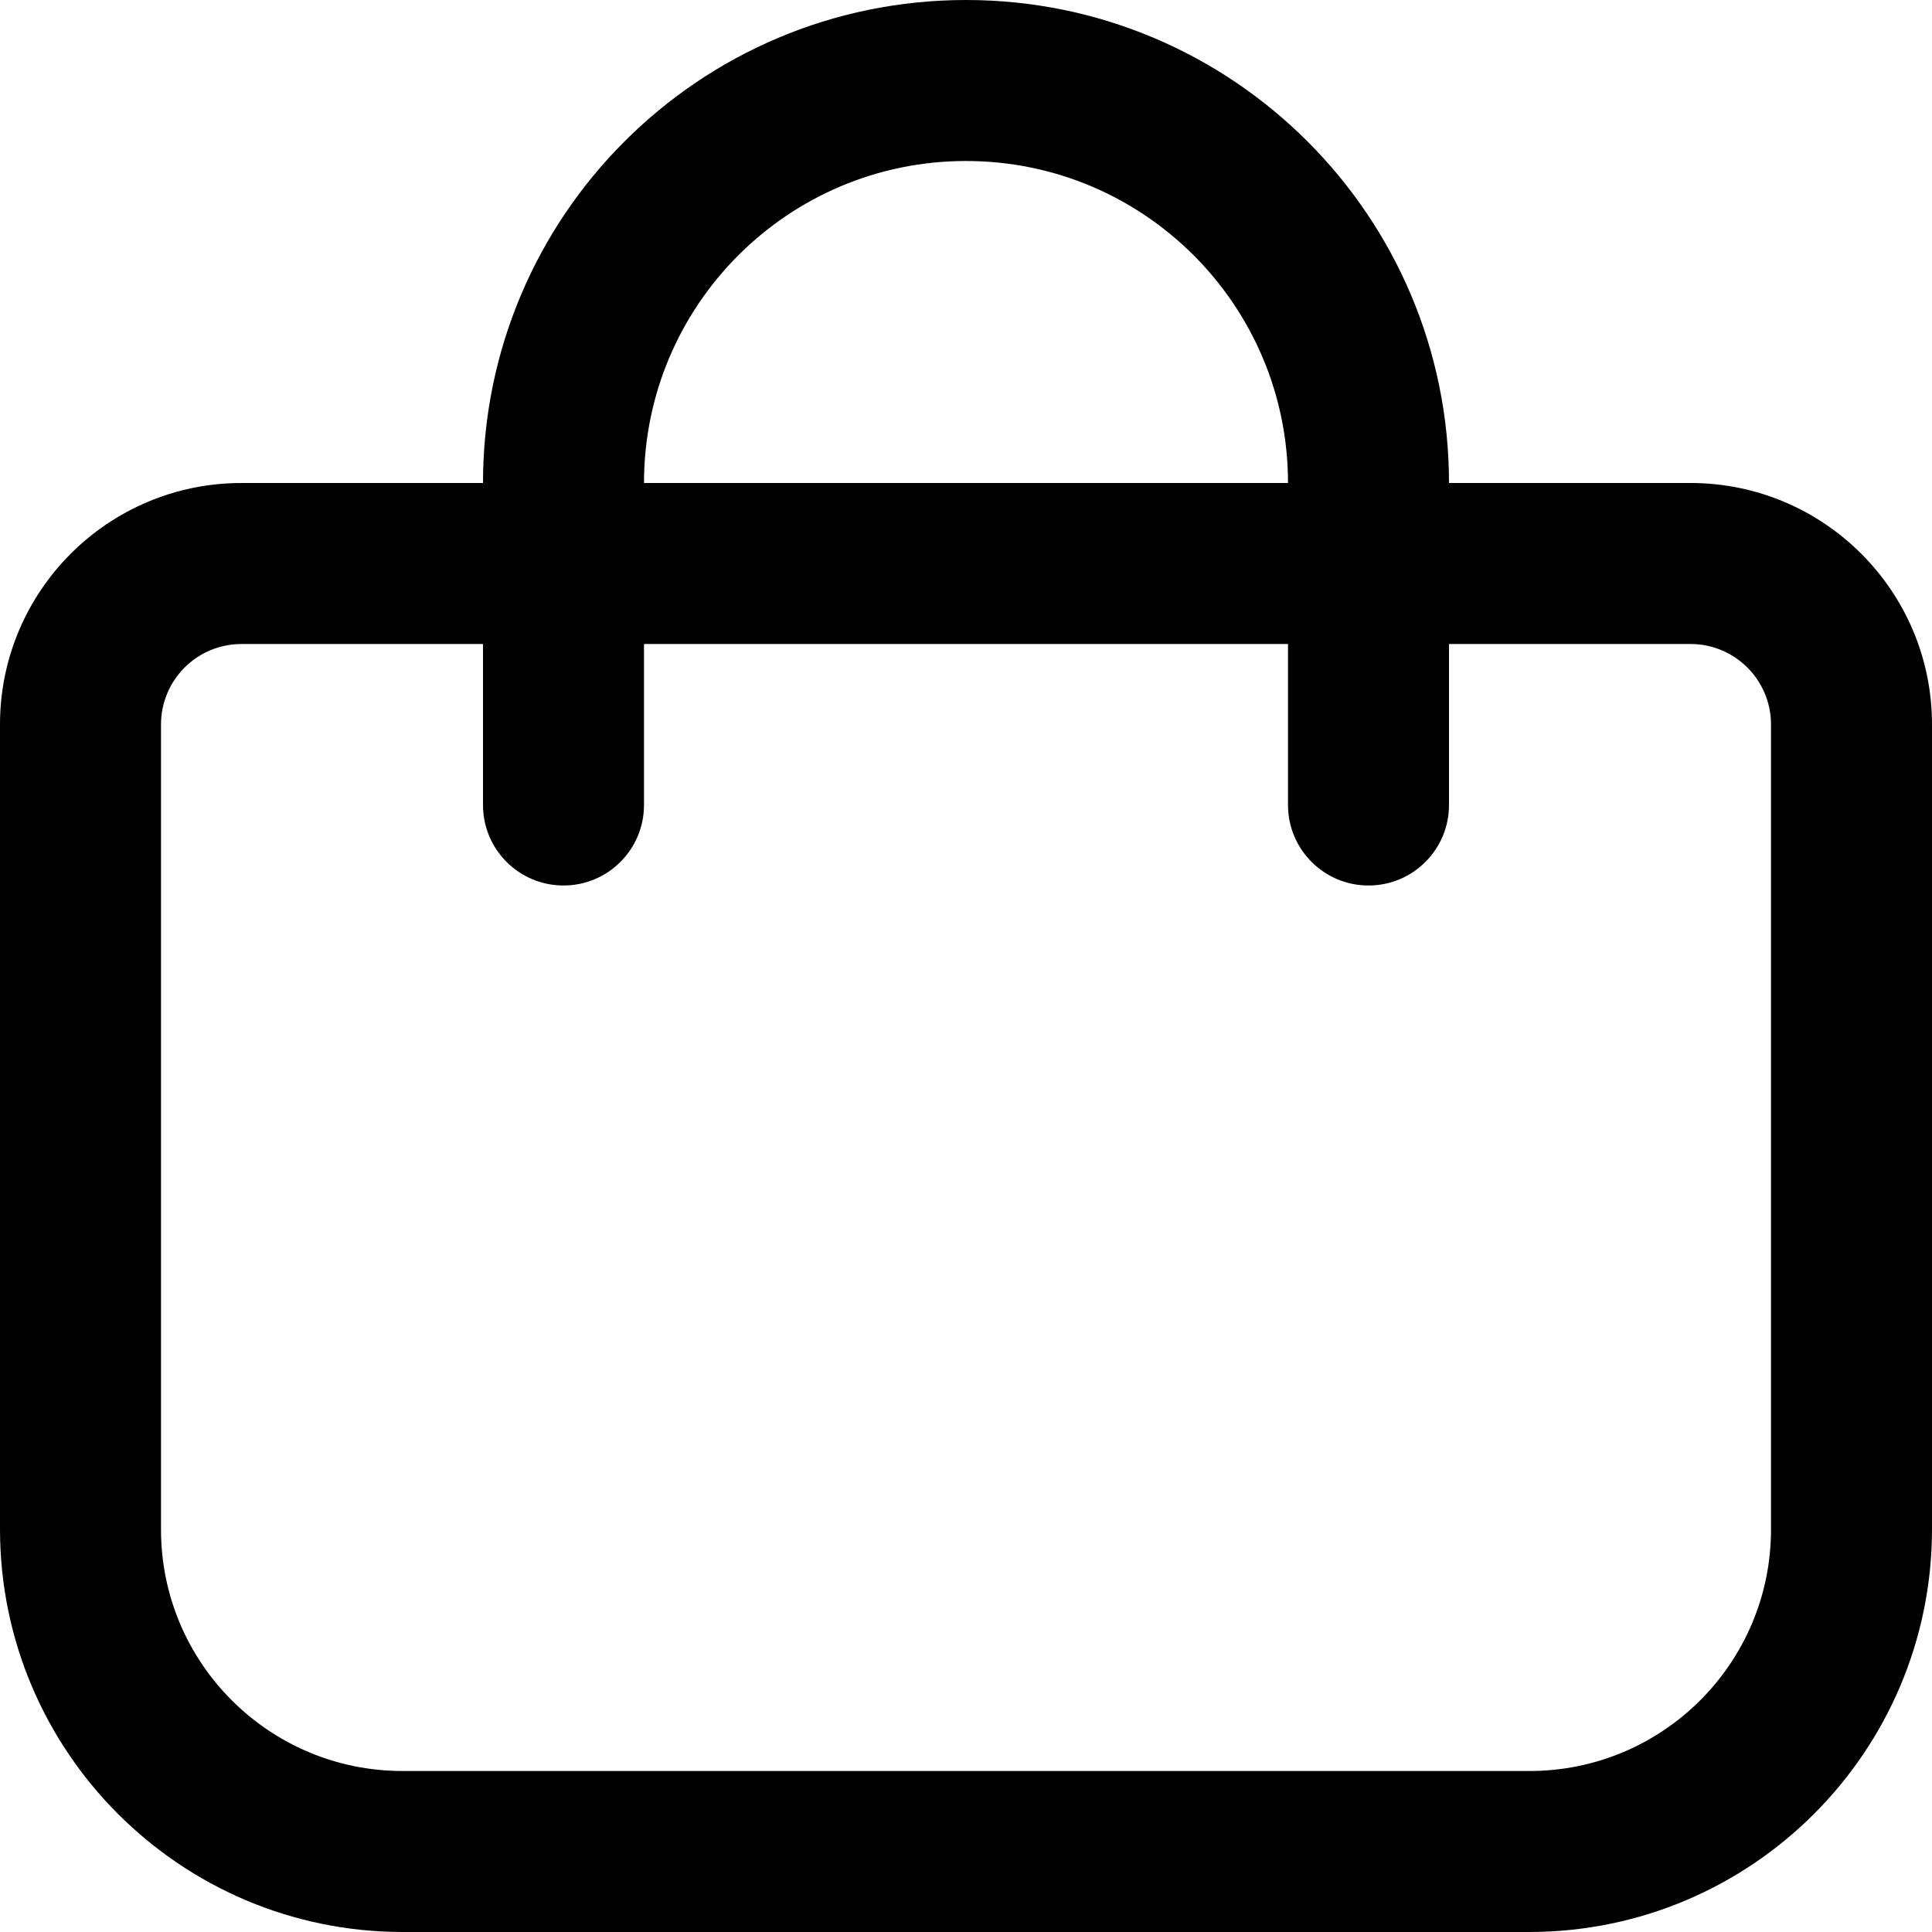
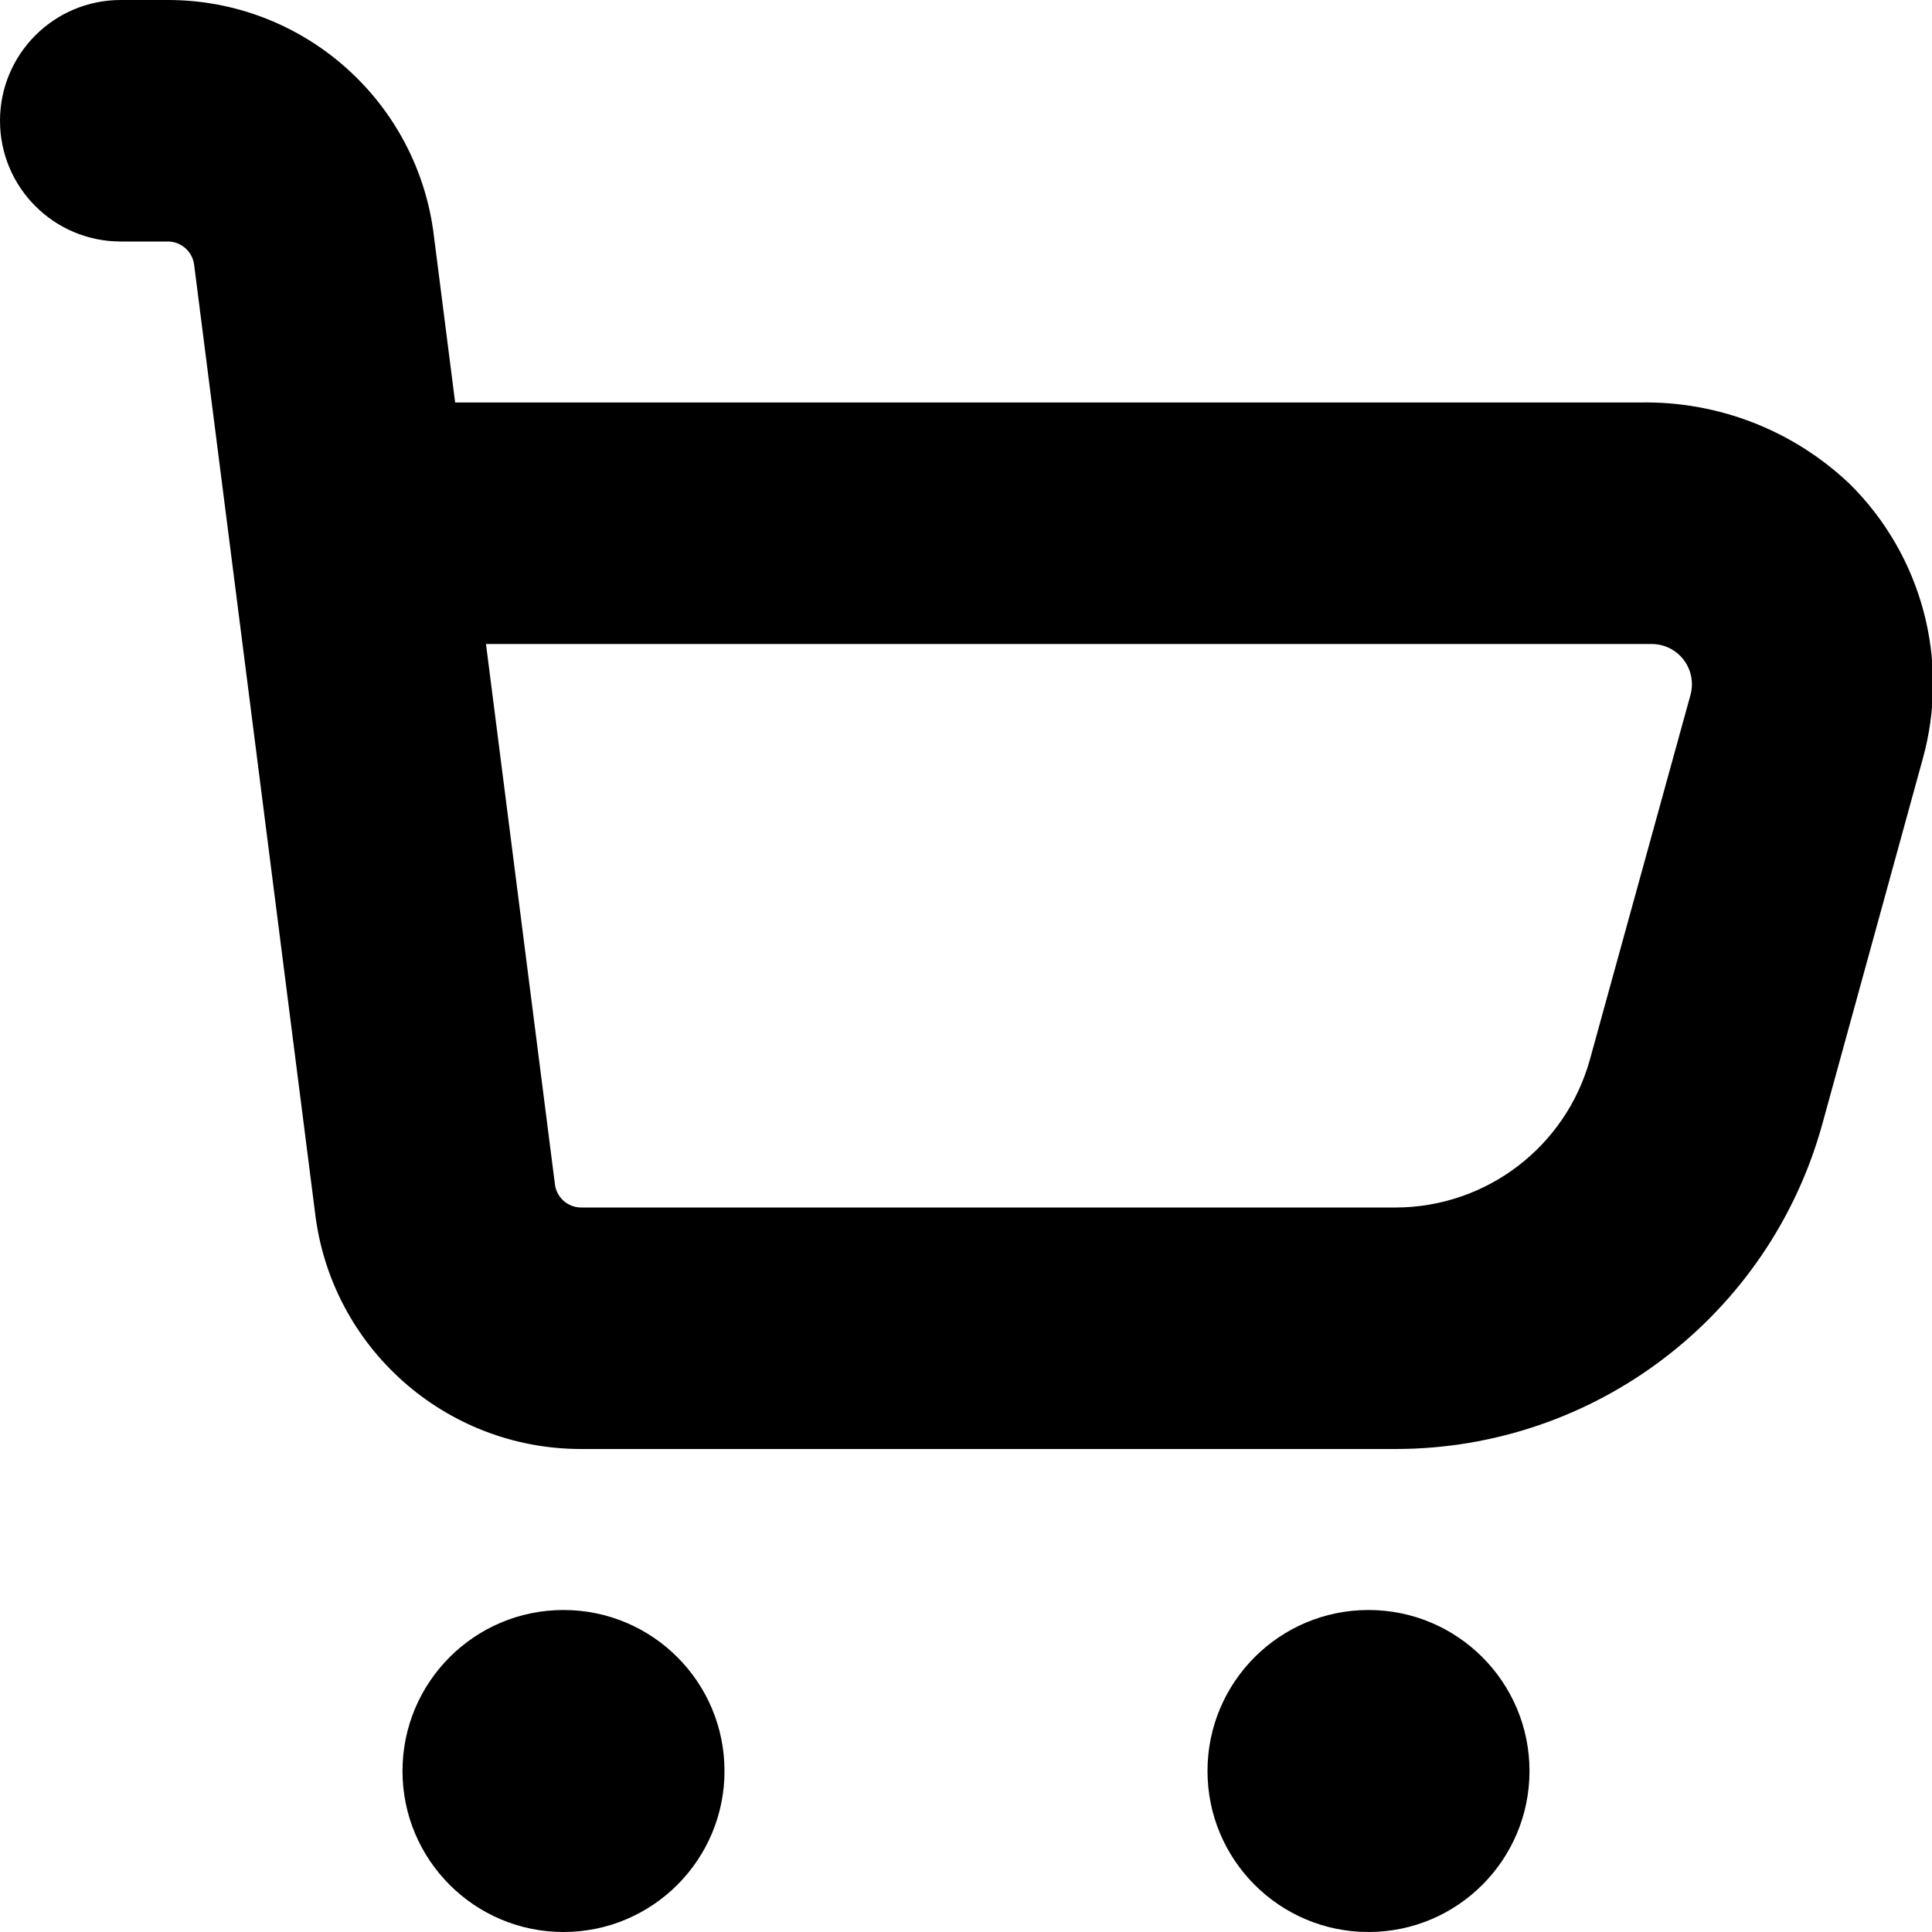
- <svg xmlns="http://www.w3.org/2000/svg" id="Outline" viewBox="0 0 24 24" width="512" height="512">
-   <path d="M21,6H18A6,6,0,0,0,6,6H3A3,3,0,0,0,0,9V19a5.006,5.006,0,0,0,5,5H19a5.006,5.006,0,0,0,5-5V9A3,3,0,0,0,21,6ZM12,2a4,4,0,0,1,4,4H8A4,4,0,0,1,12,2ZM22,19a3,3,0,0,1-3,3H5a3,3,0,0,1-3-3V9A1,1,0,0,1,3,8H6v2a1,1,0,0,0,2,0V8h8v2a1,1,0,0,0,2,0V8h3a1,1,0,0,1,1,1Z" />
+ <svg xmlns="http://www.w3.org/2000/svg" id="Bold" viewBox="0 0 24 24" width="512" height="512">
+   <circle cx="7" cy="22" r="2" />
+   <circle cx="17" cy="22" r="2" />
+   <path d="M22.984,6.018A3.675,3.675,0,0,0,20.364,5H5.654L5.391,2.938A3.328,3.328,0,0,0,2.087,0H1.5A1.5,1.5,0,0,0,0,1.5H0A1.5,1.5,0,0,0,1.5,3h.587a.331.331,0,0,1,.326.3l1.5,11.759A3.327,3.327,0,0,0,7.217,18H17.339a5.5,5.5,0,0,0,5.3-4.042l1.246-4.531A3.489,3.489,0,0,0,22.984,6.018ZM19.75,13.163A2.508,2.508,0,0,1,17.339,15H7.217a.329.329,0,0,1-.325-.3L6.037,8H20.514A.5.5,0,0,1,21,8.632Z" />
</svg>
